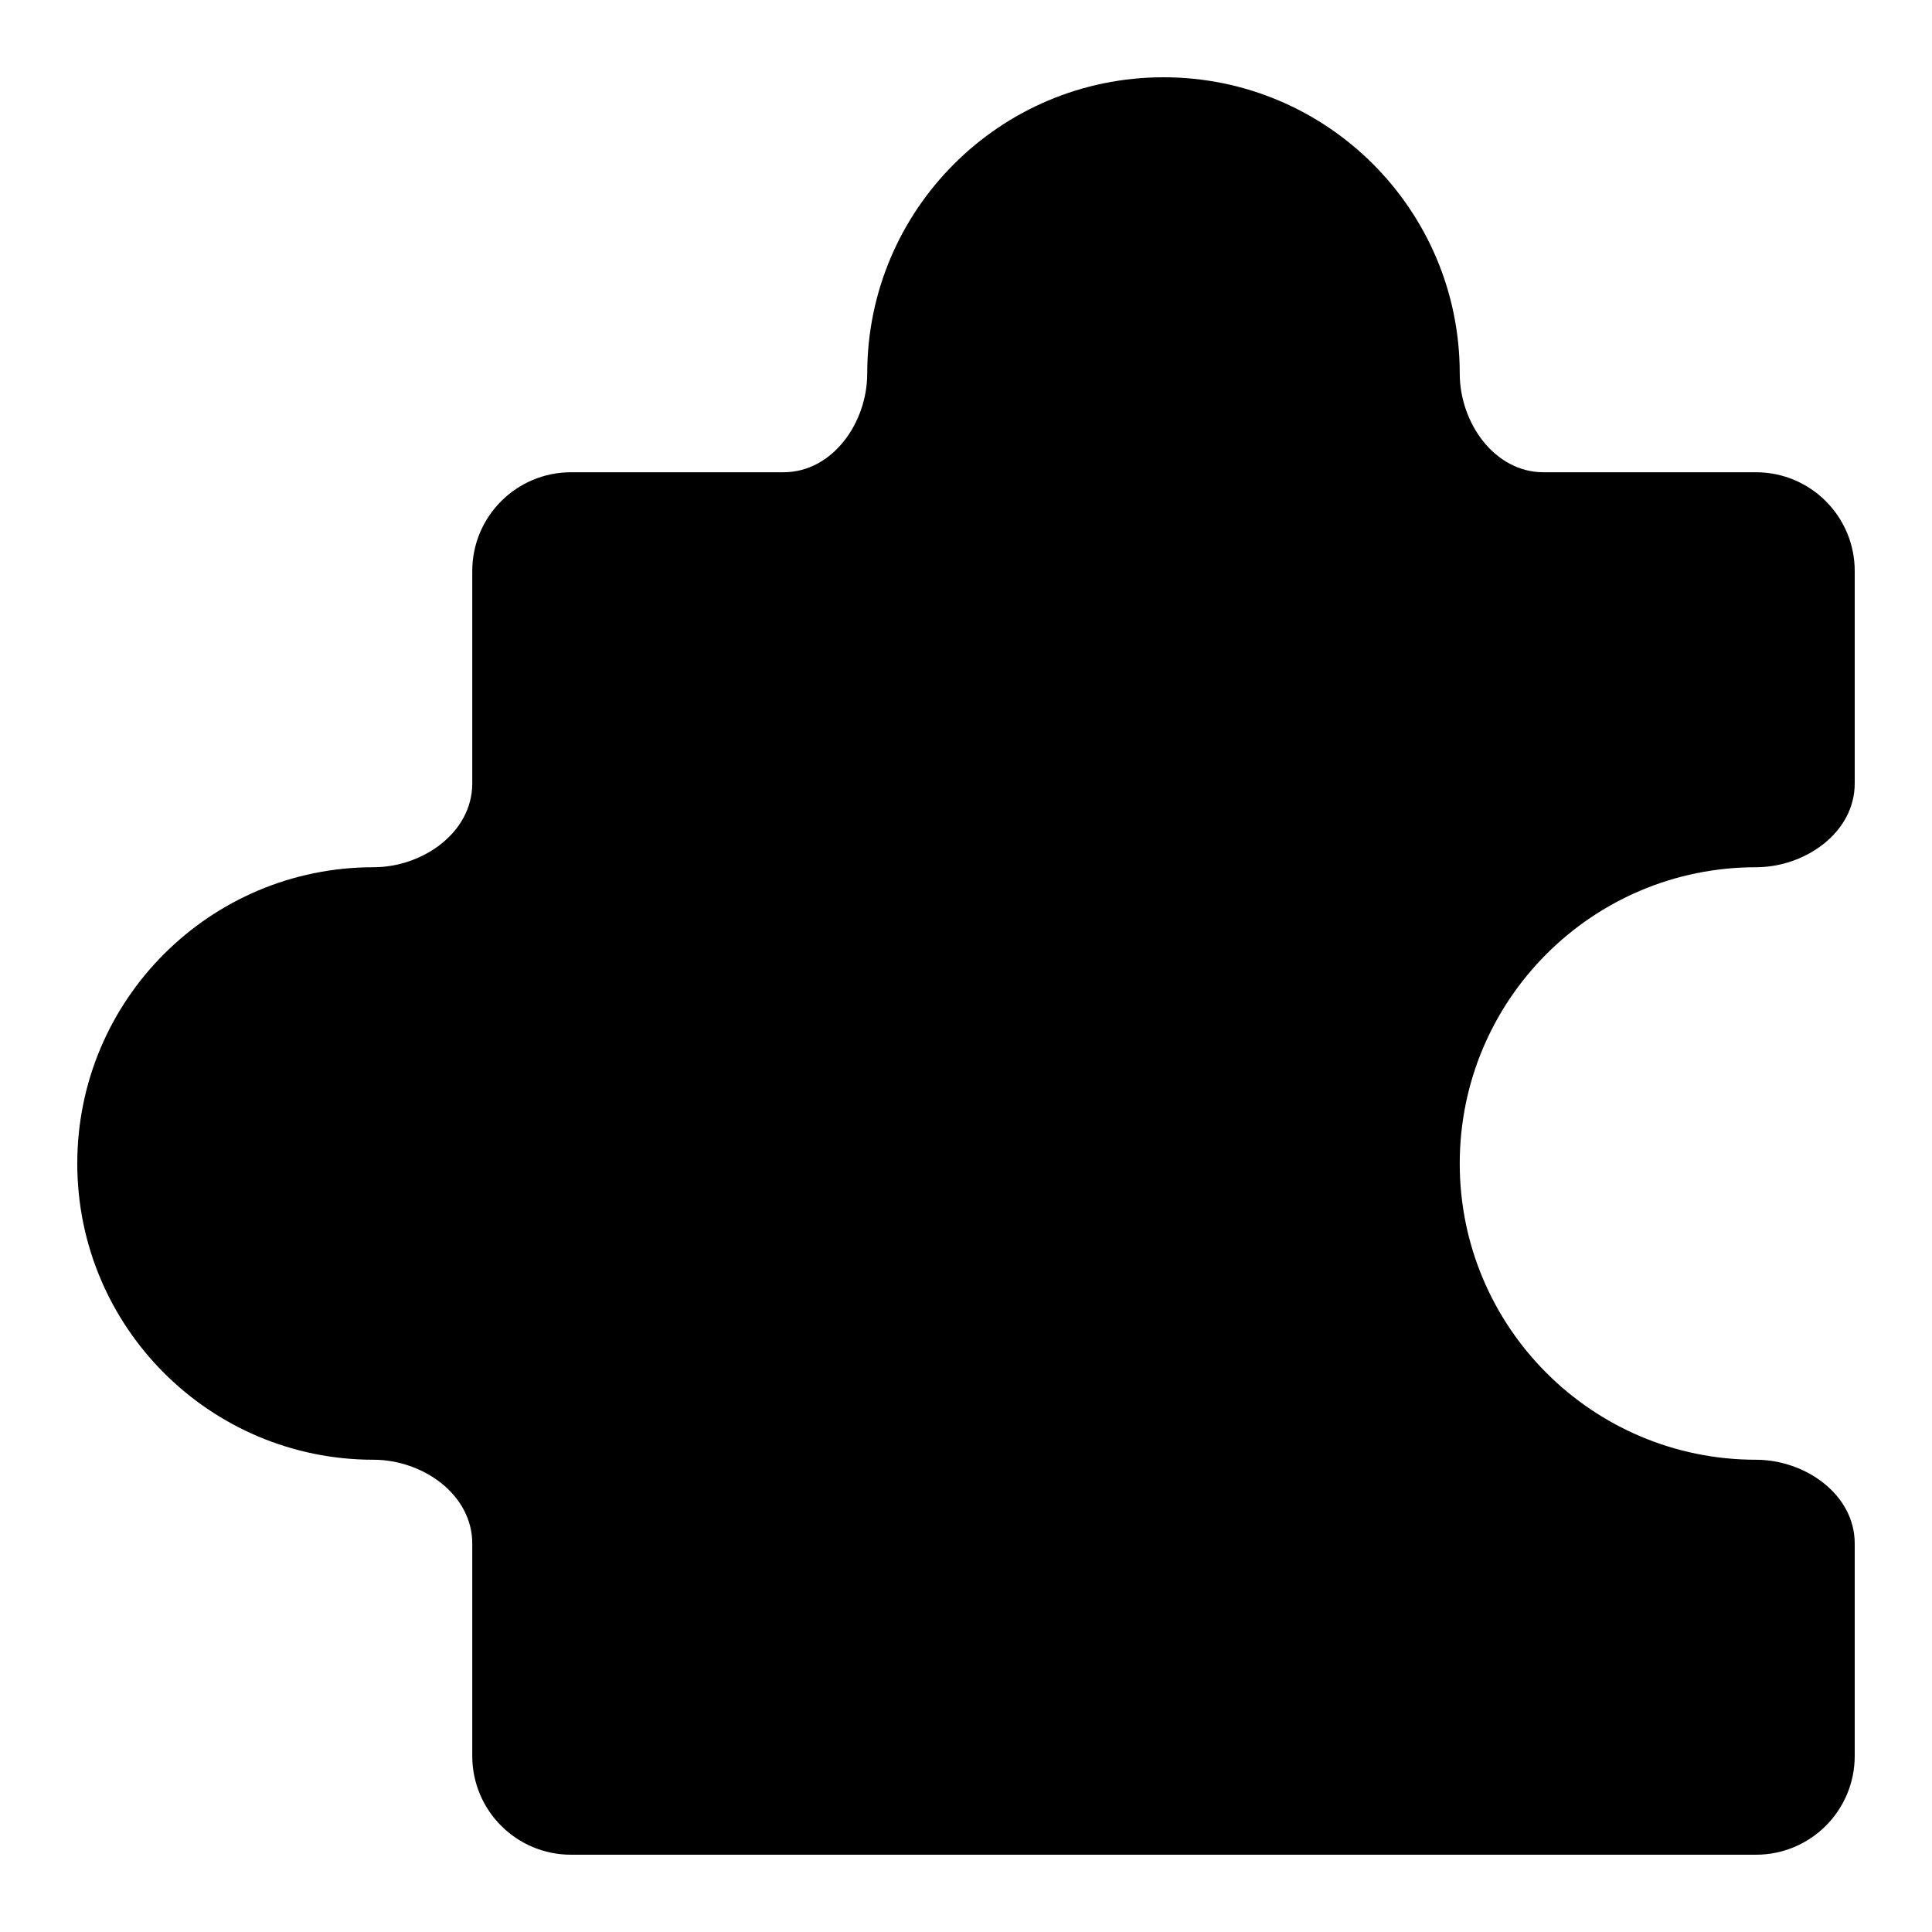
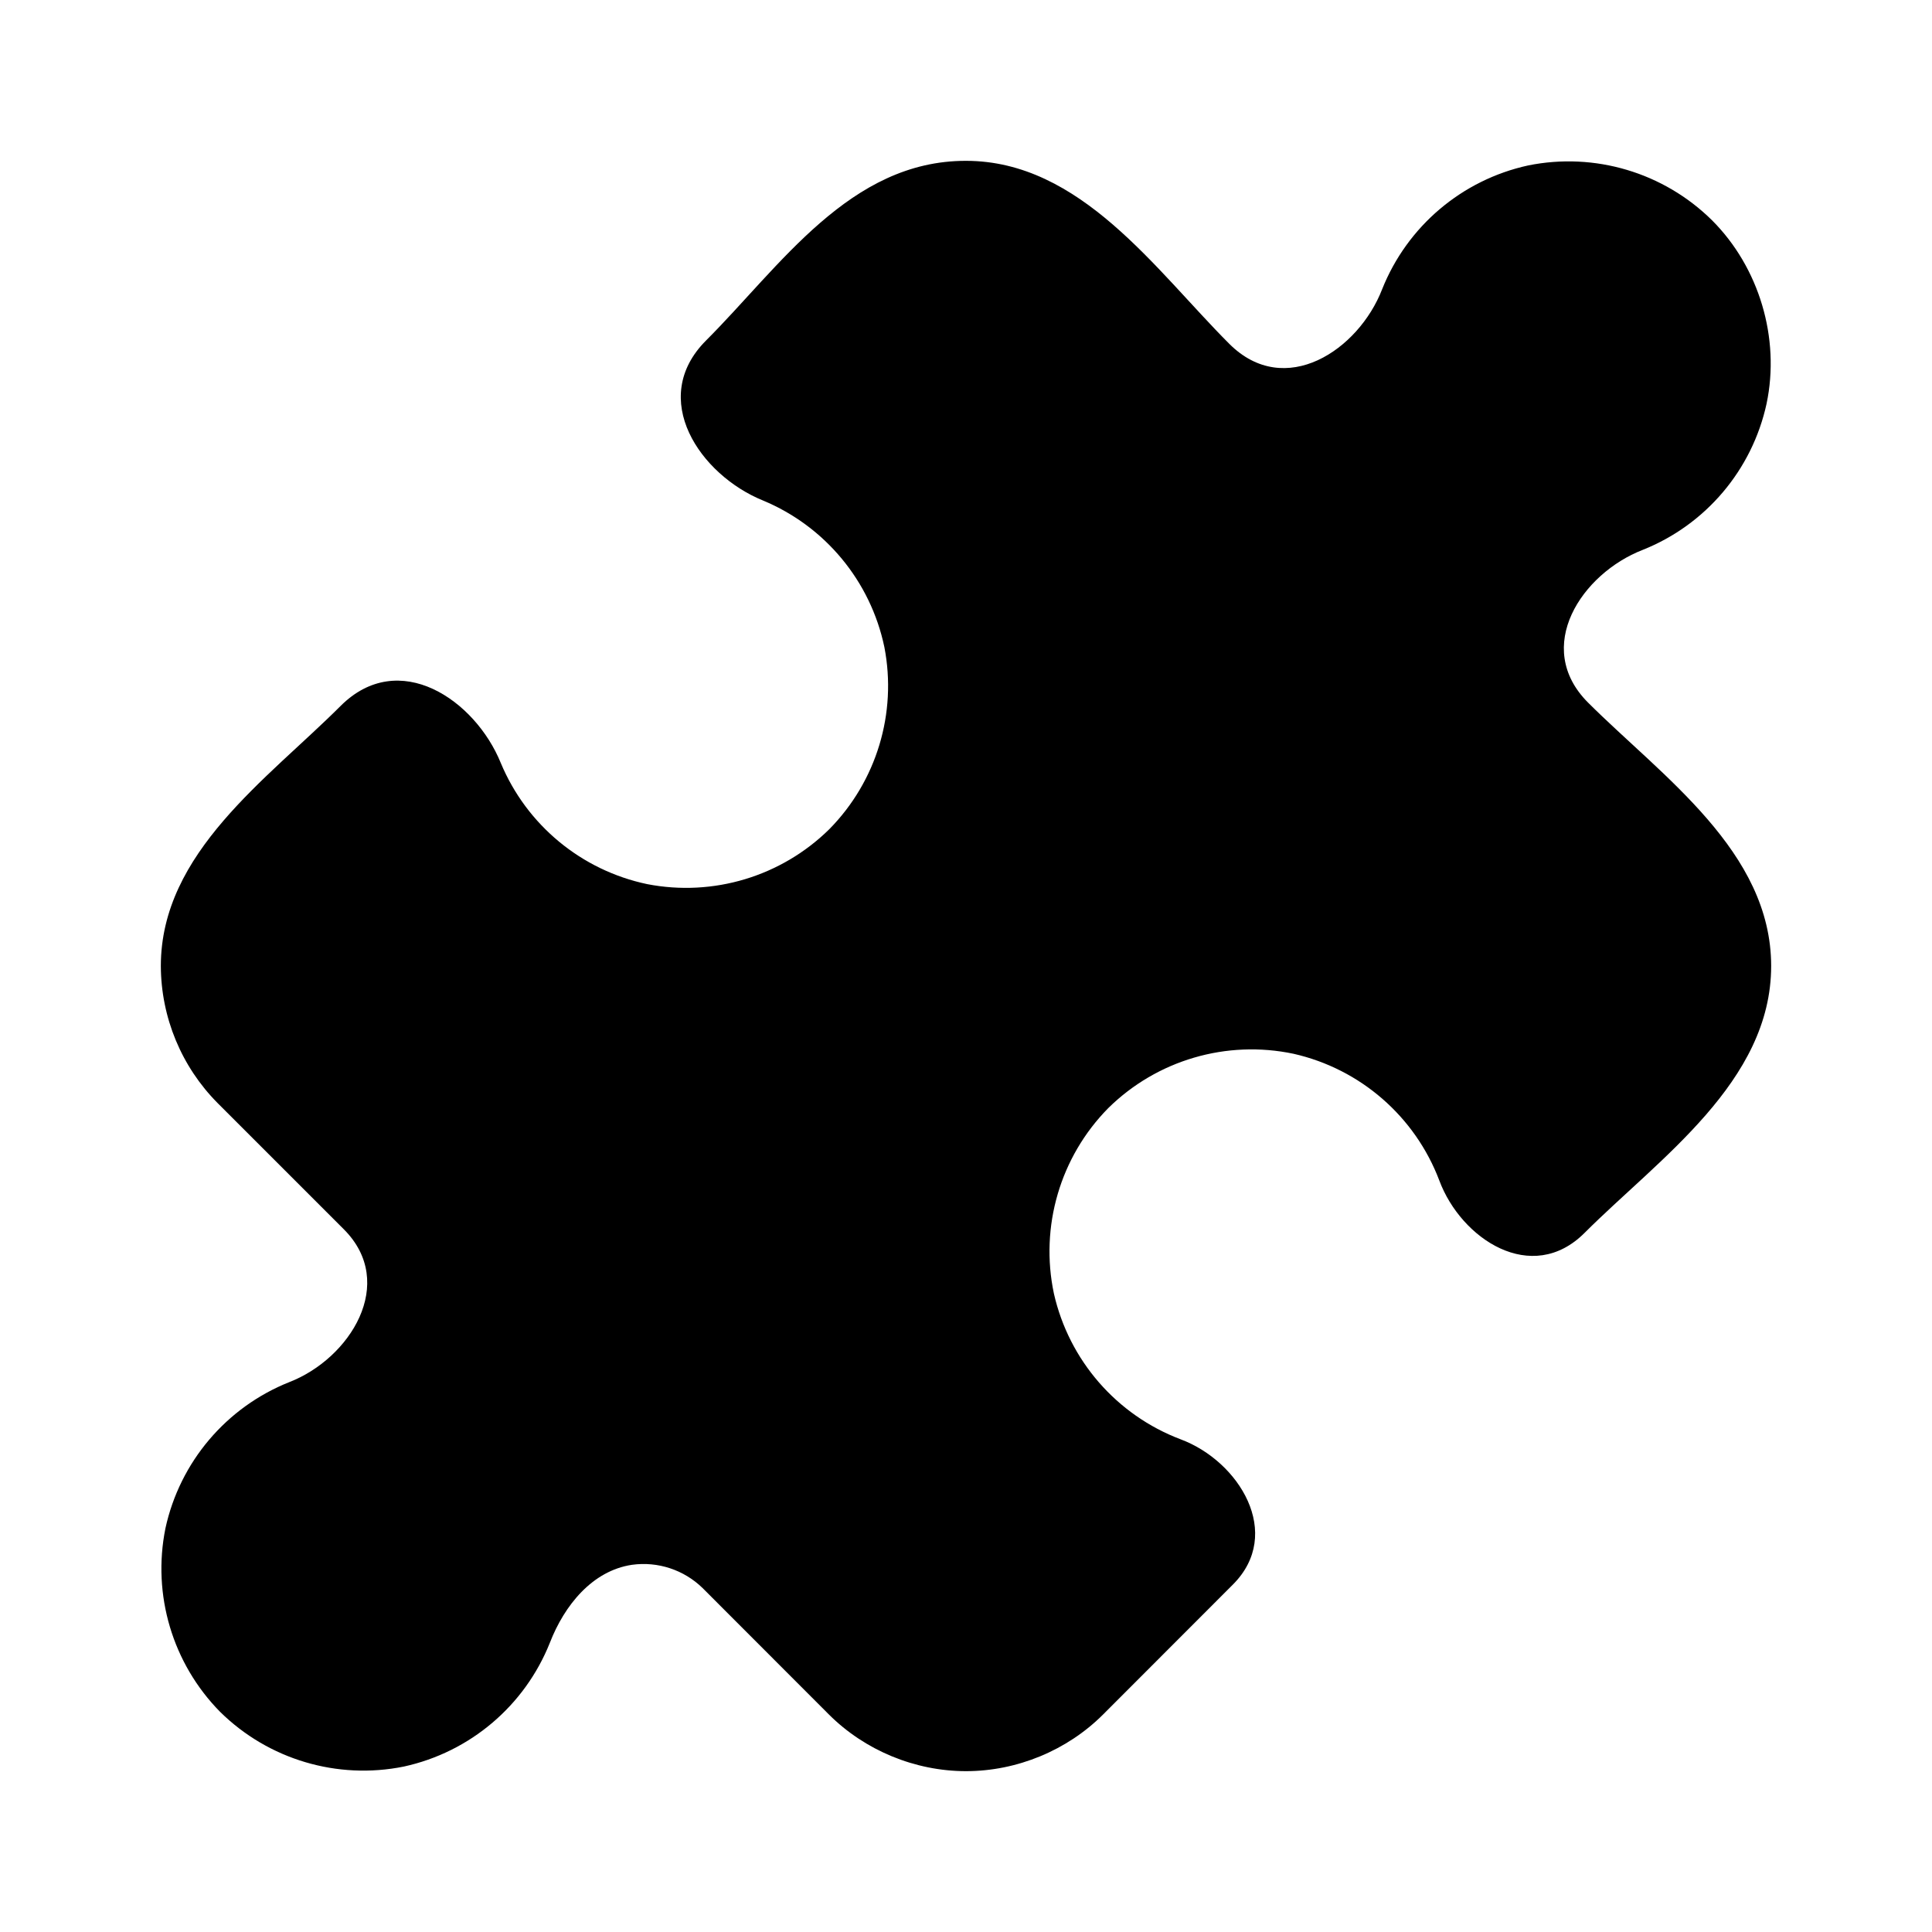
- <svg xmlns="http://www.w3.org/2000/svg" viewBox="0 0 25 25" stroke-linecap="round" stroke-linejoin="round">
-   <path d="M22.722 6.111H19.973C19.337 6.111 18.889 5.469 18.889 4.833C18.889 2.716 17.173 1 15.056 1C12.938 1 11.222 2.716 11.222 4.833C11.222 5.469 10.774 6.111 10.138 6.111H7.389C6.683 6.111 6.111 6.683 6.111 7.389V10.138C6.111 10.774 5.469 11.222 4.833 11.222C2.716 11.222 1 12.938 1 15.056C1 17.173 2.716 18.889 4.833 18.889C5.469 18.889 6.111 19.337 6.111 19.973V22.722C6.111 23.428 6.683 24 7.389 24L22.722 24C23.428 24 24 23.428 24 22.722V19.973C24 19.337 23.358 18.889 22.722 18.889C20.605 18.889 18.889 17.173 18.889 15.056C18.889 12.938 20.605 11.222 22.722 11.222C23.358 11.222 24 10.774 24 10.138L24 7.389C24 6.683 23.428 6.111 22.722 6.111Z" />
+ <svg xmlns="http://www.w3.org/2000/svg" viewBox="0 0 16 16" stroke-linecap="round" stroke-linejoin="round">
+   <path d="M13.152 5.819c.61.609 1.516 1.232 1.516 2.181 0 .96-.93 1.595-1.545 2.21-.438.438-1.023.05-1.203-.433a1.69 1.69 0 0 0-1.207-1.05 1.69 1.69 0 0 0-1.535.45 1.69 1.69 0 0 0-.45 1.536 1.69 1.69 0 0 0 1.05 1.207c.483.18.855.78.432 1.203l-1.073 1.074c-.298.299-.715.471-1.137.471s-.838-.172-1.136-.47l-1.045-1.046a.7.7 0 0 0-.585-.193c-.329.049-.56.336-.68.645a1.69 1.69 0 0 1-1.21 1.026 1.69 1.69 0 0 1-1.521-.453 1.69 1.69 0 0 1-.453-1.52 1.69 1.69 0 0 1 1.026-1.211c.503-.195.896-.82.452-1.265L1.803 9.136A1.62 1.62 0 0 1 1.332 8c0-.939.885-1.55 1.488-2.153.484-.484 1.115-.05 1.327.471A1.69 1.69 0 0 0 5.36 7.322a1.69 1.69 0 0 0 1.508-.455 1.69 1.69 0 0 0 .456-1.508 1.69 1.69 0 0 0-1.005-1.214c-.52-.211-.955-.843-.471-1.326C6.461 2.206 7.038 1.33 8 1.332c.95 0 1.572.907 2.181 1.516.461.46 1.07.051 1.265-.452a1.69 1.69 0 0 1 1.21-1.026 1.69 1.69 0 0 1 1.521.453c.392.391.567.978.453 1.52a1.69 1.69 0 0 1-1.026 1.211c-.503.195-.913.804-.452 1.265" />
</svg>
